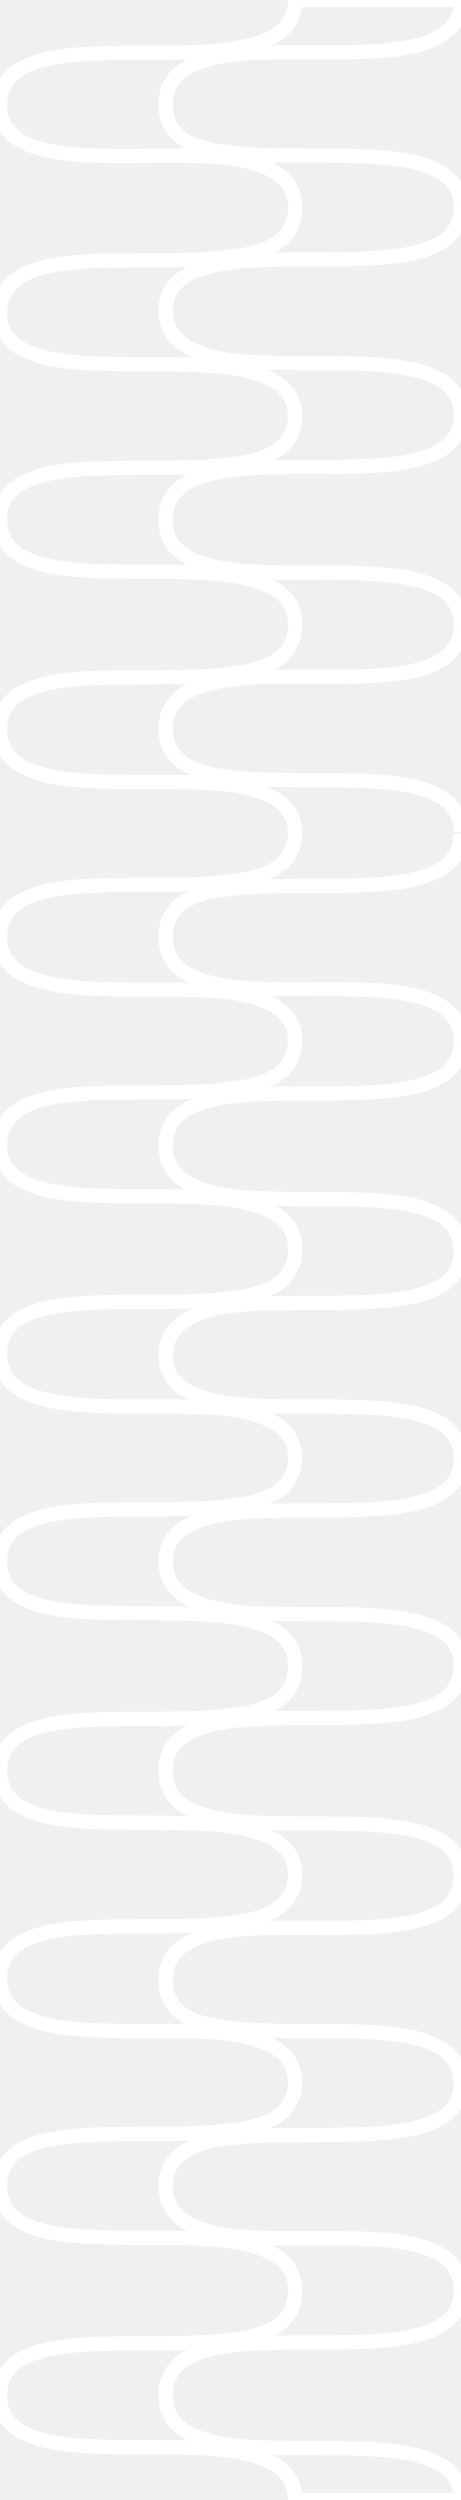
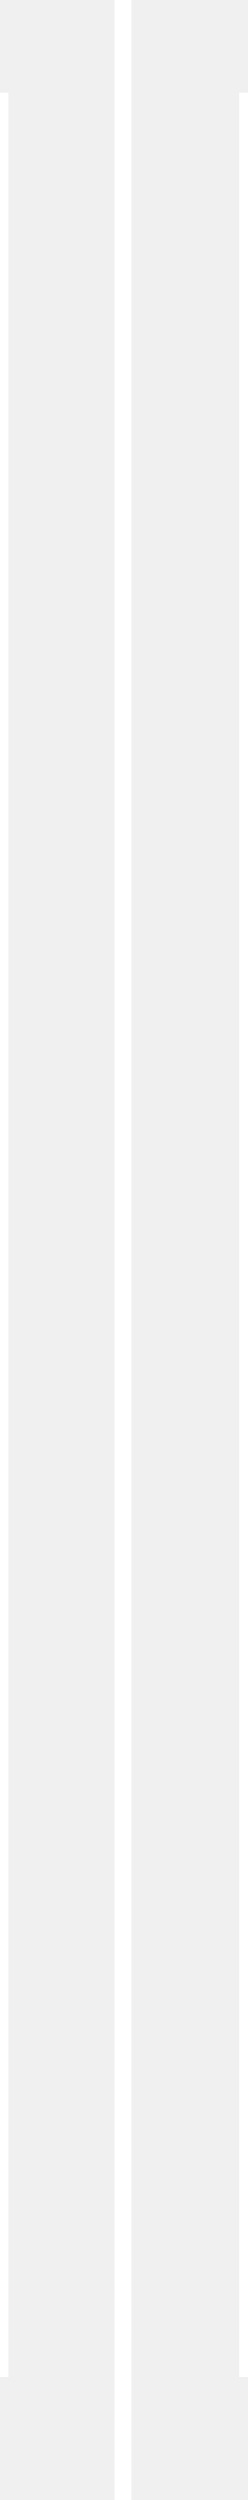
- <svg xmlns="http://www.w3.org/2000/svg" version="1.1" id="Layer_1" x="0px" y="0px" viewBox="0 0 24.2 131.3" enable-background="new 0 0 24.2 131.3" xml:space="preserve">
-   <g>
-     <g id="XMLID_1_">
-       <g>
- 		</g>
-       <g>
-         <path fill="none" stroke="#FFFFFF" stroke-width="0.75" stroke-miterlimit="10" d="M24.2,10.9c0,3.8-7.7,2.3-12.2,2.9     c-1.9,0.3-3.3,0.9-3.3,2.5c0,1.6,1.4,2.3,3.3,2.6c4.5,0.6,12.2-0.9,12.2,2.9" />
-         <path fill="none" stroke="#FFFFFF" stroke-width="0.75" stroke-miterlimit="10" d="M24.2,32.8c0-3.8-7.7-2.3-12.2-2.9     c-1.9-0.3-3.3-0.9-3.3-2.6s1.4-2.3,3.3-2.6c4.5-0.6,12.2,0.9,12.2-2.9" />
-         <path fill="none" stroke="#FFFFFF" stroke-width="0.75" stroke-miterlimit="10" d="M24.2,32.8c0,3.9-7.7,2.3-12.2,2.9     c-1.9,0.3-3.3,0.9-3.3,2.6c0,1.6,1.4,2.3,3.3,2.5c4.5,0.6,12.2-0.9,12.2,2.9" />
-         <path fill="none" stroke="#FFFFFF" stroke-width="0.75" stroke-miterlimit="10" d="M24.2,54.7c0-3.9-7.7-2.3-12.2-2.9     c-1.9-0.3-3.3-0.9-3.3-2.6s1.4-2.3,3.3-2.5c4.5-0.6,12.2,0.9,12.2-2.9" />
-         <path fill="none" stroke="#FFFFFF" stroke-width="0.75" stroke-miterlimit="10" d="M24.2,54.7c0,3.8-7.7,2.3-12.2,2.9     c-1.9,0.3-3.3,0.9-3.3,2.6c0,1.6,1.4,2.3,3.3,2.6c4.5,0.6,12.2-0.9,12.2,2.9" />
-         <path fill="none" stroke="#FFFFFF" stroke-width="0.75" stroke-miterlimit="10" d="M15.5,10.9c0-1.7-1.5-2.3-3.5-2.6     C7.4,7.8,0,9.3,0,5.5c0-3.8,7.4-2.3,12-2.9C14,2.3,15.5,1.7,15.5,0h8.7c0,3.9-7.7,2.3-12.2,2.9c-1.9,0.3-3.3,0.9-3.3,2.6     S10.1,7.8,12,8c4.5,0.6,12.2-0.9,12.2,2.9" />
-         <path fill="none" stroke="#FFFFFF" stroke-width="0.75" stroke-miterlimit="10" d="M15.5,21.9c0-1.7-1.5-2.3-3.5-2.6     c-4.6-0.6-12,0.9-12-2.9c0-3.8,7.4-2.3,12-2.9c2.1-0.2,3.5-0.9,3.5-2.6" />
-         <path fill="none" stroke="#FFFFFF" stroke-width="0.75" stroke-miterlimit="10" d="M15.5,32.8c0-1.7-1.5-2.3-3.5-2.6     c-4.6-0.6-12,0.9-12-2.9s7.4-2.3,12-2.9c2.1-0.2,3.5-0.9,3.5-2.6" />
-         <path fill="none" stroke="#FFFFFF" stroke-width="0.75" stroke-miterlimit="10" d="M15.5,43.8c0-1.7-1.5-2.3-3.5-2.6     c-4.6-0.5-12,0.9-12-2.9c0-3.8,7.4-2.3,12-2.9c2.1-0.2,3.5-0.9,3.5-2.6" />
-         <path fill="none" stroke="#FFFFFF" stroke-width="0.75" stroke-miterlimit="10" d="M15.5,54.7c0-1.7-1.5-2.3-3.5-2.6     C7.4,51.6,0,53,0,49.2c0-3.8,7.4-2.3,12-2.9c2.1-0.2,3.5-0.9,3.5-2.6" />
-         <path fill="none" stroke="#FFFFFF" stroke-width="0.75" stroke-miterlimit="10" d="M15.5,65.6c0-1.7-1.5-2.3-3.5-2.6     c-4.6-0.6-12,0.9-12-2.9s7.4-2.3,12-2.9c2.1-0.2,3.5-0.9,3.5-2.6" />
-         <path fill="none" stroke="#FFFFFF" stroke-width="0.75" stroke-miterlimit="10" d="M24.2,76.6c0-3.8-7.7-2.3-12.2-2.9     c-1.9-0.3-3.3-0.9-3.3-2.5s1.4-2.3,3.3-2.6c4.5-0.6,12.2,0.9,12.2-2.9" />
-         <path fill="none" stroke="#FFFFFF" stroke-width="0.75" stroke-miterlimit="10" d="M24.2,76.6c0,3.8-7.7,2.3-12.2,2.9     c-1.9,0.3-3.3,0.9-3.3,2.5c0,1.6,1.4,2.3,3.3,2.6c4.5,0.6,12.2-0.9,12.2,2.9" />
-         <path fill="none" stroke="#FFFFFF" stroke-width="0.75" stroke-miterlimit="10" d="M24.2,98.5c0-3.8-7.7-2.3-12.2-2.9     c-1.9-0.3-3.3-0.9-3.3-2.6s1.4-2.3,3.3-2.6c4.5-0.6,12.2,0.9,12.2-2.9" />
-         <path fill="none" stroke="#FFFFFF" stroke-width="0.75" stroke-miterlimit="10" d="M24.2,98.5c0,3.9-7.7,2.3-12.2,2.9     c-1.9,0.3-3.3,0.9-3.3,2.6s1.4,2.3,3.3,2.5c4.5,0.6,12.2-0.9,12.2,2.9" />
-         <path fill="none" stroke="#FFFFFF" stroke-width="0.75" stroke-miterlimit="10" d="M24.2,120.3c0-3.9-7.7-2.3-12.2-2.9     c-1.9-0.3-3.3-0.9-3.3-2.6c0-1.6,1.4-2.3,3.3-2.5c4.5-0.6,12.2,0.9,12.2-2.9" />
-         <path fill="none" stroke="#FFFFFF" stroke-width="0.75" stroke-miterlimit="10" d="M24.2,120.3c0,3.8-7.7,2.3-12.2,2.9     c-1.9,0.3-3.3,0.9-3.3,2.6s1.4,2.3,3.3,2.6c4.5,0.6,12.2-0.9,12.2,2.9h-8.7c0-1.7-1.5-2.3-3.5-2.6c-4.6-0.6-12,0.9-12-2.9     c0-3.8,7.4-2.3,12-2.9c2.1-0.2,3.5-0.9,3.5-2.6" />
-         <path fill="none" stroke="#FFFFFF" stroke-width="0.75" stroke-miterlimit="10" d="M15.5,76.6c0-1.7-1.5-2.3-3.5-2.6     c-4.6-0.5-12,0.9-12-2.9c0-3.8,7.4-2.3,12-2.9c2.1-0.2,3.5-0.9,3.5-2.6" />
-         <path fill="none" stroke="#FFFFFF" stroke-width="0.75" stroke-miterlimit="10" d="M15.5,87.5c0-1.7-1.5-2.3-3.5-2.6     c-4.6-0.6-12,0.9-12-2.9c0-3.8,7.4-2.3,12-2.9c2.1-0.2,3.5-0.9,3.5-2.6" />
-         <path fill="none" stroke="#FFFFFF" stroke-width="0.75" stroke-miterlimit="10" d="M15.5,98.5c0-1.7-1.5-2.3-3.5-2.6     C7.4,95.3,0,96.8,0,93c0-3.8,7.4-2.3,12-2.9c2.1-0.2,3.5-0.9,3.5-2.6" />
-         <path fill="none" stroke="#FFFFFF" stroke-width="0.75" stroke-miterlimit="10" d="M15.5,109.4c0-1.7-1.5-2.3-3.5-2.6     c-4.6-0.5-12,0.9-12-2.9c0-3.8,7.4-2.3,12-2.9c2.1-0.2,3.5-0.9,3.5-2.6" />
-         <path fill="none" stroke="#FFFFFF" stroke-width="0.75" stroke-miterlimit="10" d="M15.5,120.3c0-1.7-1.5-2.3-3.5-2.6     c-4.6-0.6-12,0.9-12-2.9c0-3.8,7.4-2.3,12-2.9c2.1-0.2,3.5-0.9,3.5-2.6" />
-       </g>
-     </g>
-   </g>
+ <svg xmlns="http://www.w3.org/2000/svg" version="1.1" id="Layer_1" x="0px" y="0px" viewBox="0 0 14.7 148.4" enable-background="new 0 0 14.7 148.4" xml:space="preserve">
+   <line fill="none" stroke="#FFFFFF" stroke-linecap="square" stroke-miterlimit="10" x1="0" y1="6" x2="0" y2="140.6" />
+   <line fill="none" stroke="#FFFFFF" stroke-linecap="square" stroke-miterlimit="10" x1="7.3" y1="0" x2="7.3" y2="148.4" />
+   <line fill="none" stroke="#FFFFFF" stroke-linecap="square" stroke-miterlimit="10" x1="14.7" y1="6" x2="14.7" y2="140.6" />
</svg>
